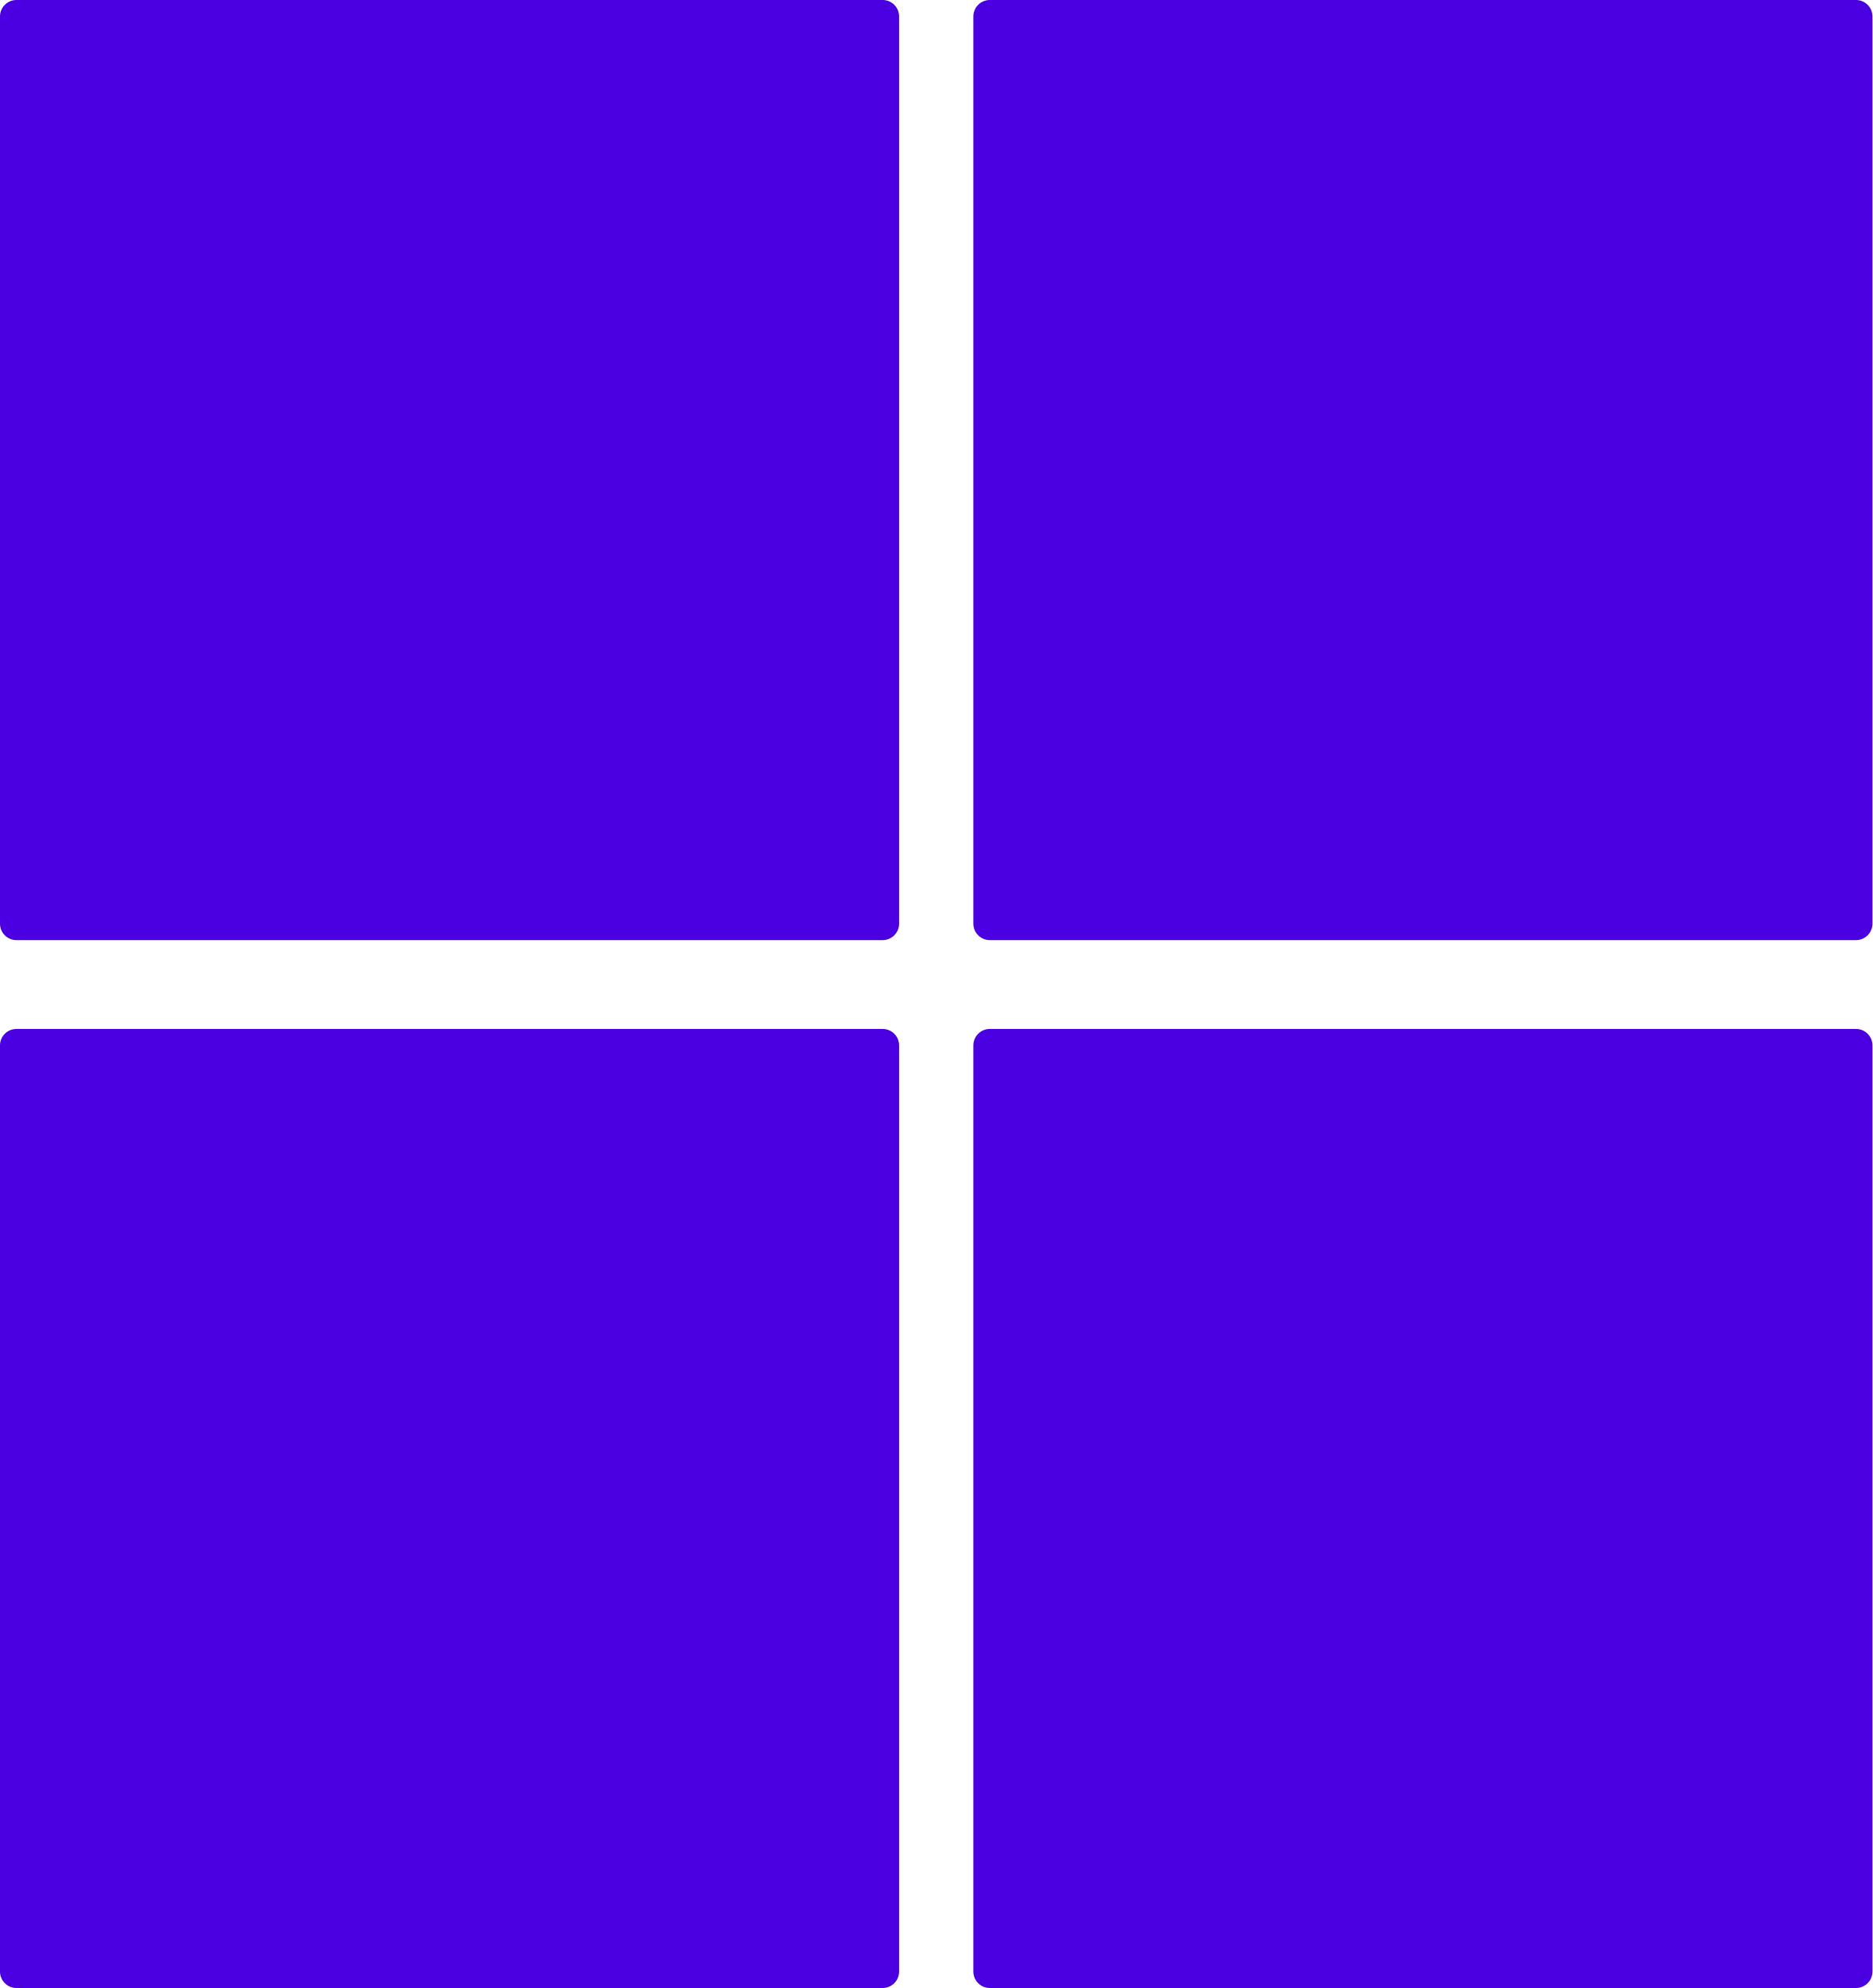
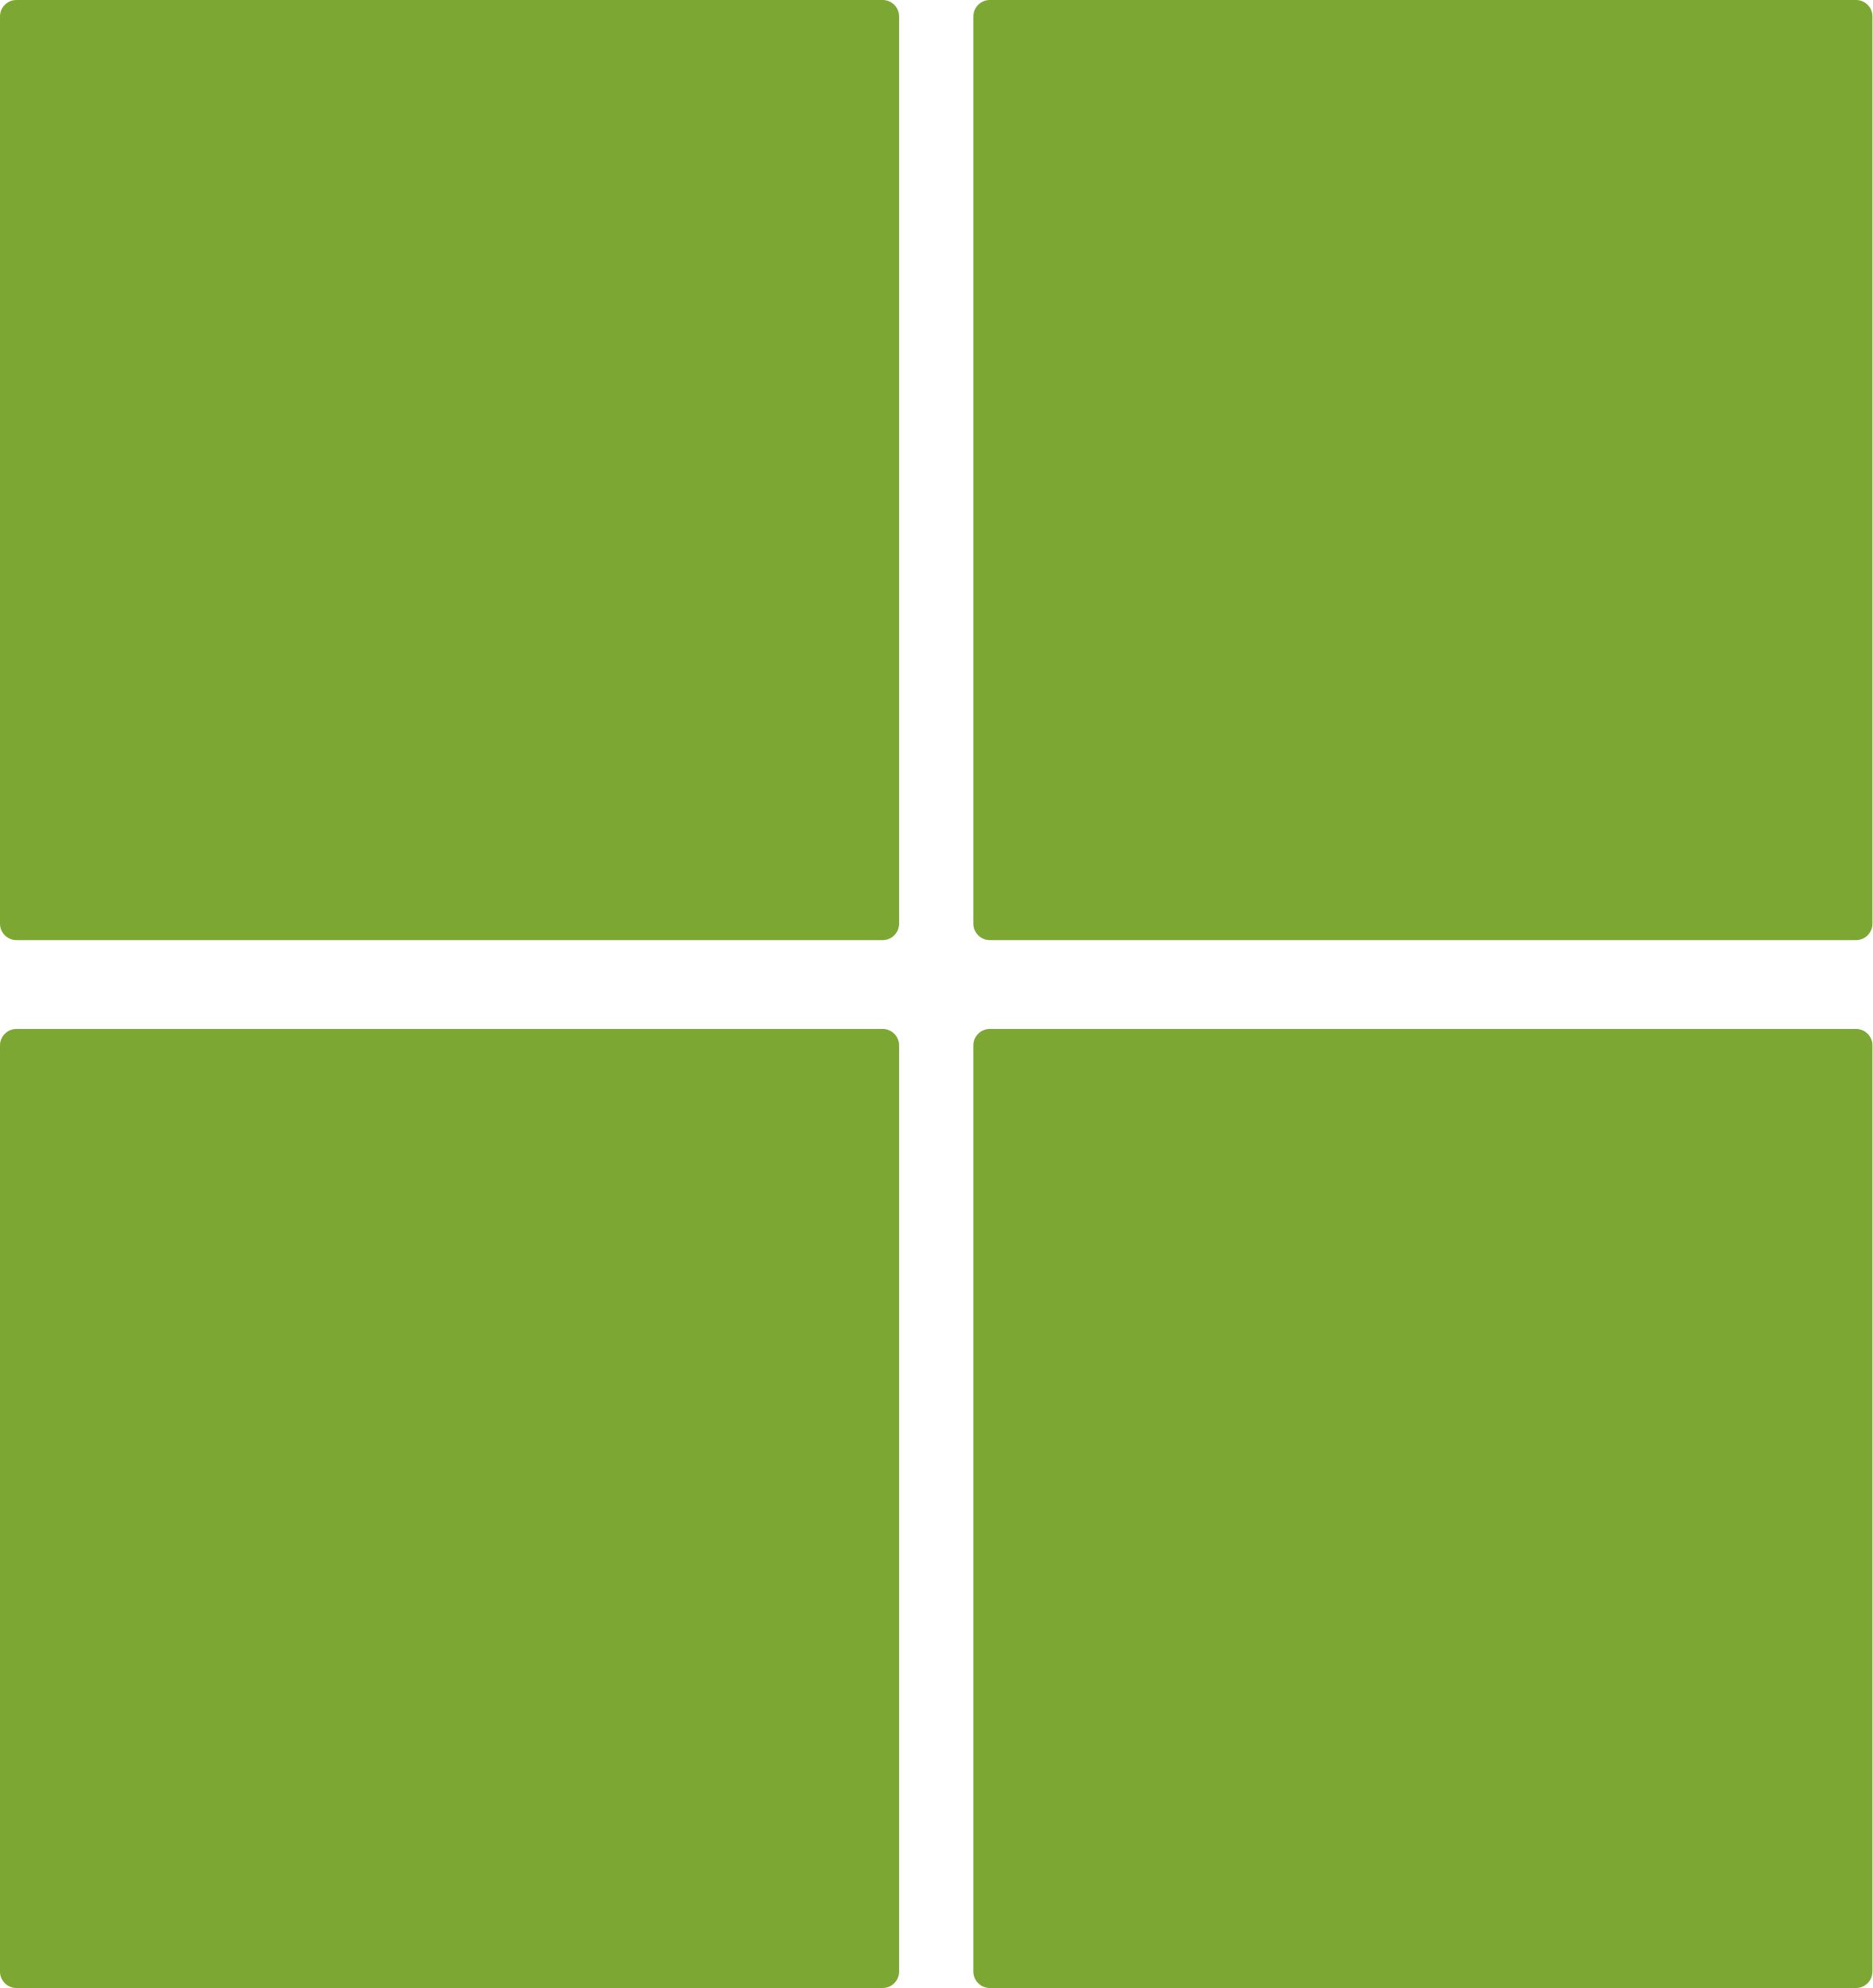
<svg xmlns="http://www.w3.org/2000/svg" id="Layer_1" data-name="Layer 1" viewBox="0 0 257.2 273">
  <defs>
-     <style>.cls-1{fill:#4a00e0;}</style>
+     <style>.cls-1{fill:#7da733;}</style>
  </defs>
  <path class="cls-1" d="M136,0H254.9a2.26,2.26,0,0,1,2.3,2.3V126.8a2.26,2.26,0,0,1-2.3,2.3H136a2.26,2.26,0,0,1-2.3-2.3V2.3A2.26,2.26,0,0,1,136,0Z" />
  <path class="cls-1" d="M136,141.3H254.9a2.26,2.26,0,0,1,2.3,2.3V270.7a2.26,2.26,0,0,1-2.3,2.3H136a2.26,2.26,0,0,1-2.3-2.3V143.6A2.26,2.26,0,0,1,136,141.3Z" />
  <path class="cls-1" d="M2.3,0H121.2a2.26,2.26,0,0,1,2.3,2.3V126.8a2.26,2.26,0,0,1-2.3,2.3H2.3A2.26,2.26,0,0,1,0,126.8V2.3A2.26,2.26,0,0,1,2.3,0Z" />
  <path class="cls-1" d="M2.3,141.3H121.2a2.26,2.26,0,0,1,2.3,2.3V270.7a2.26,2.26,0,0,1-2.3,2.3H2.3A2.26,2.26,0,0,1,0,270.7V143.6A2.26,2.26,0,0,1,2.3,141.3Z" />
</svg>
